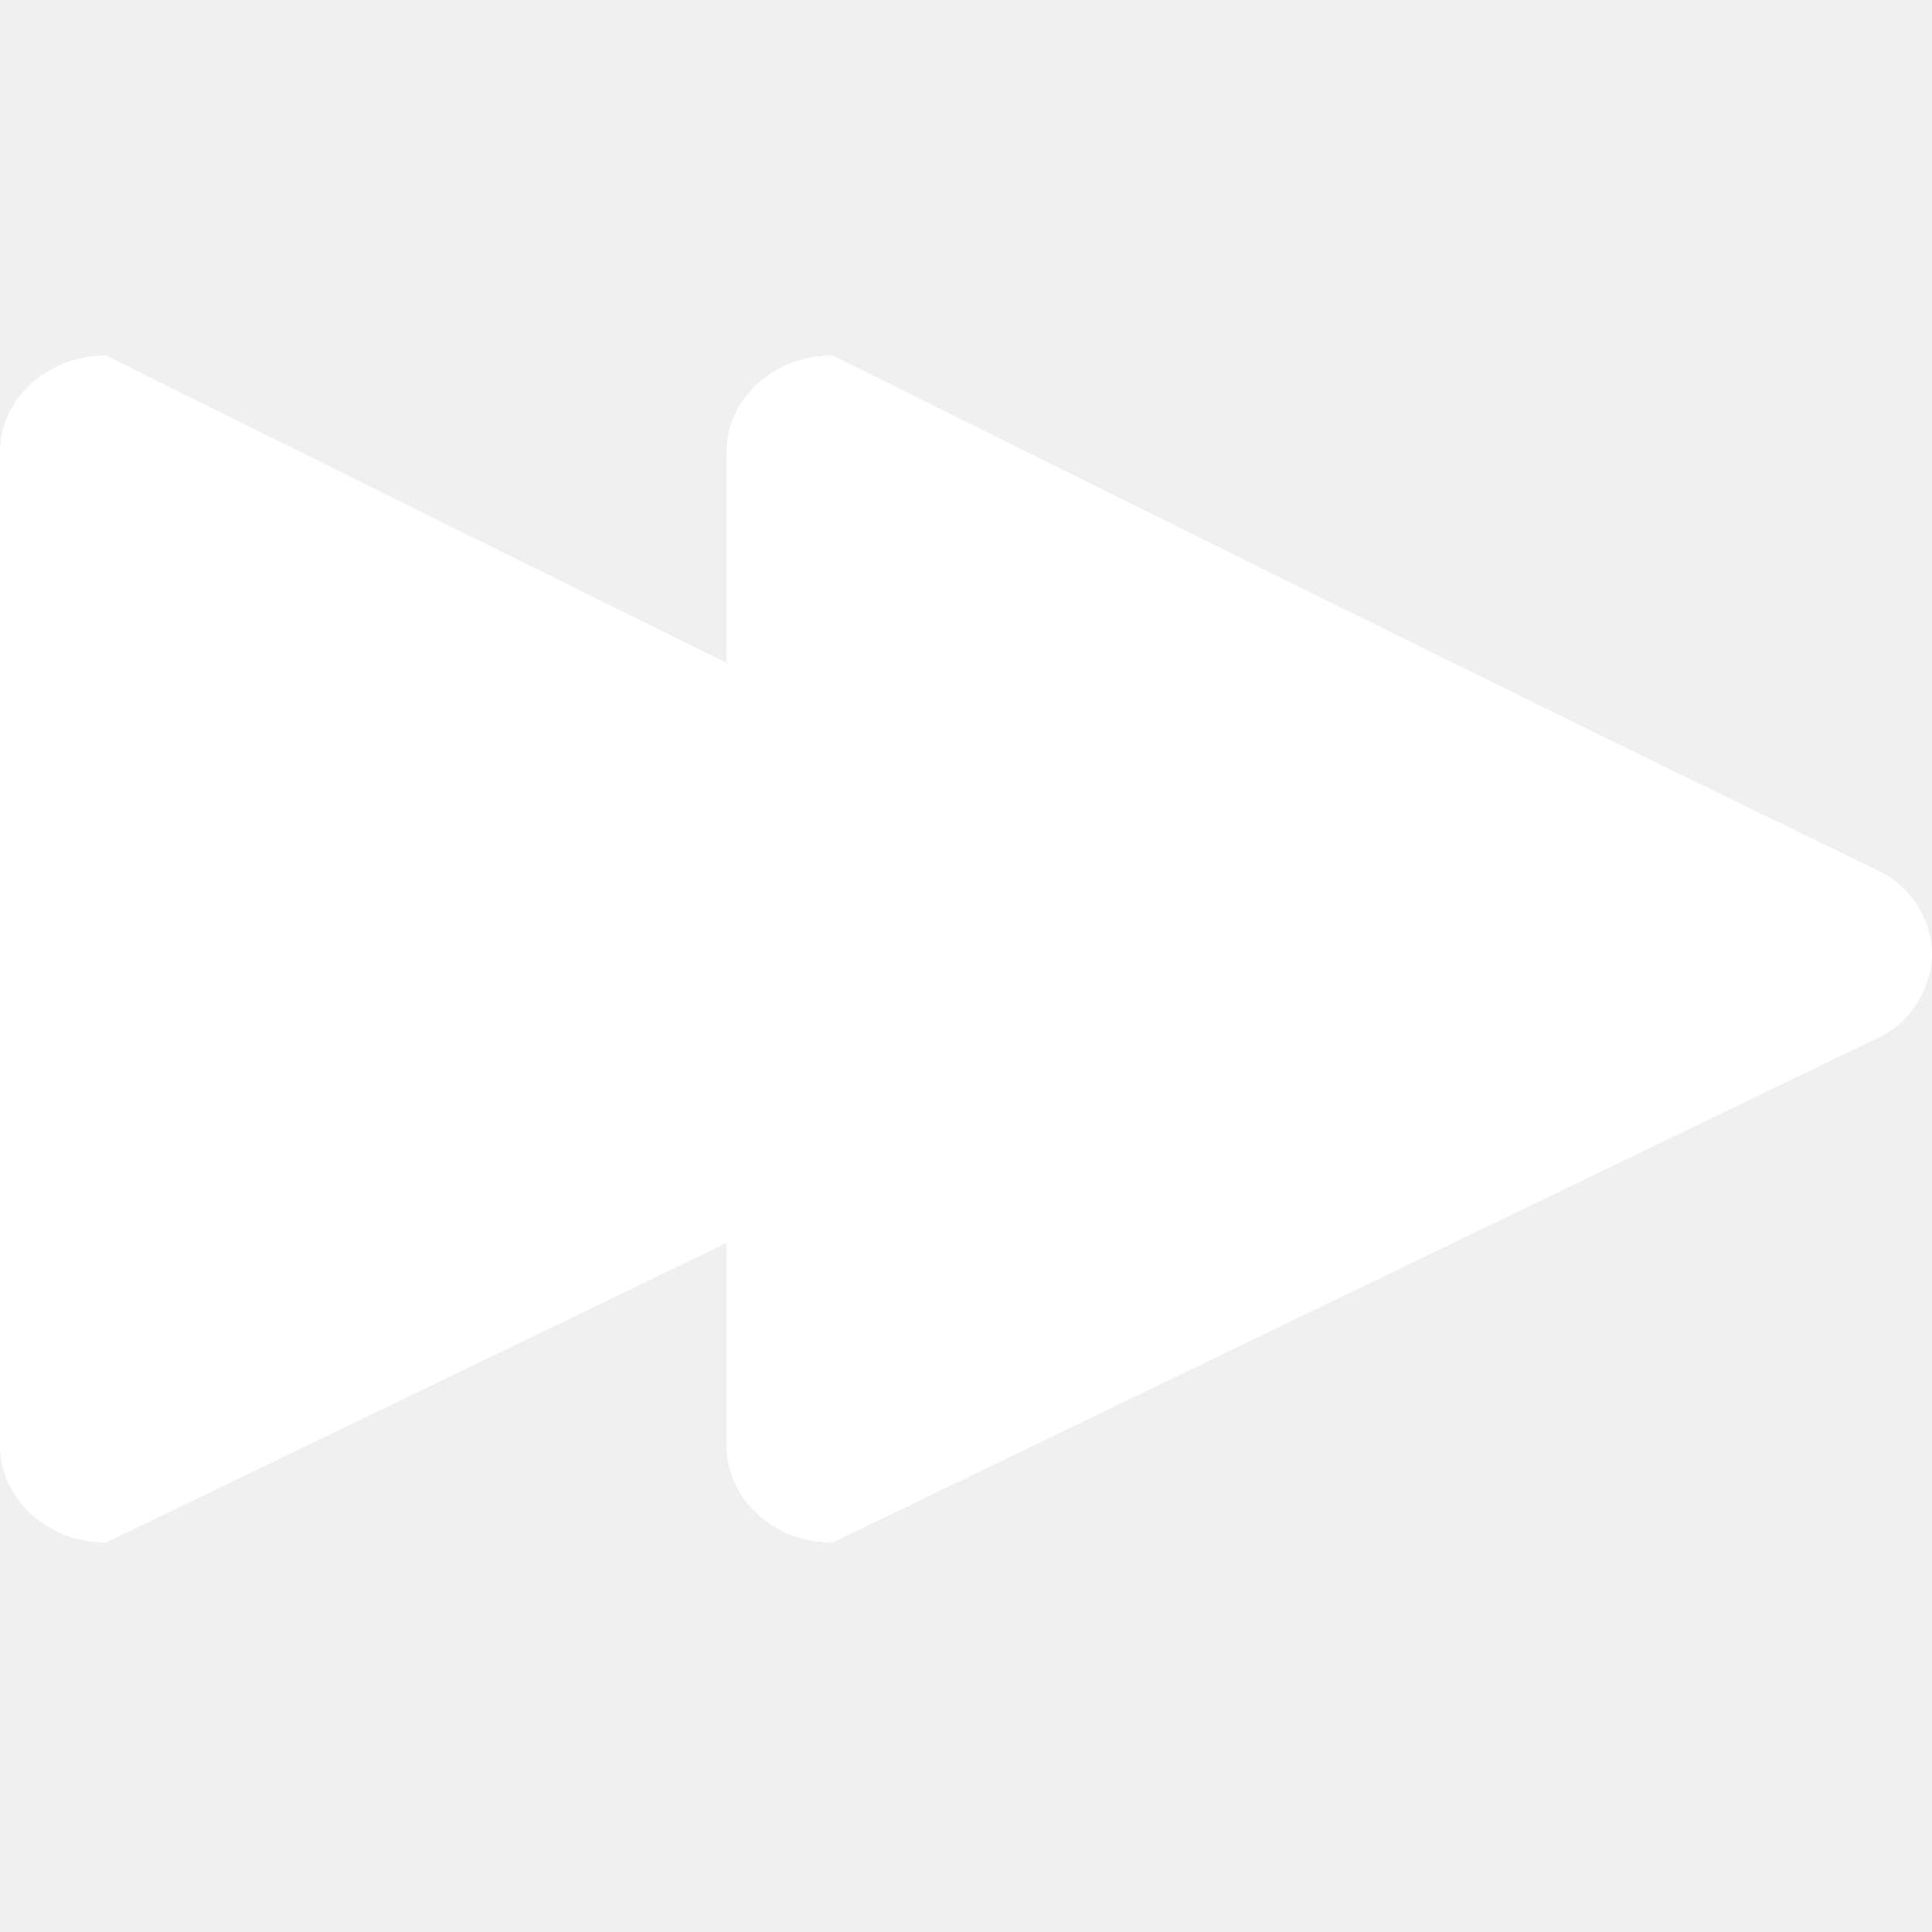
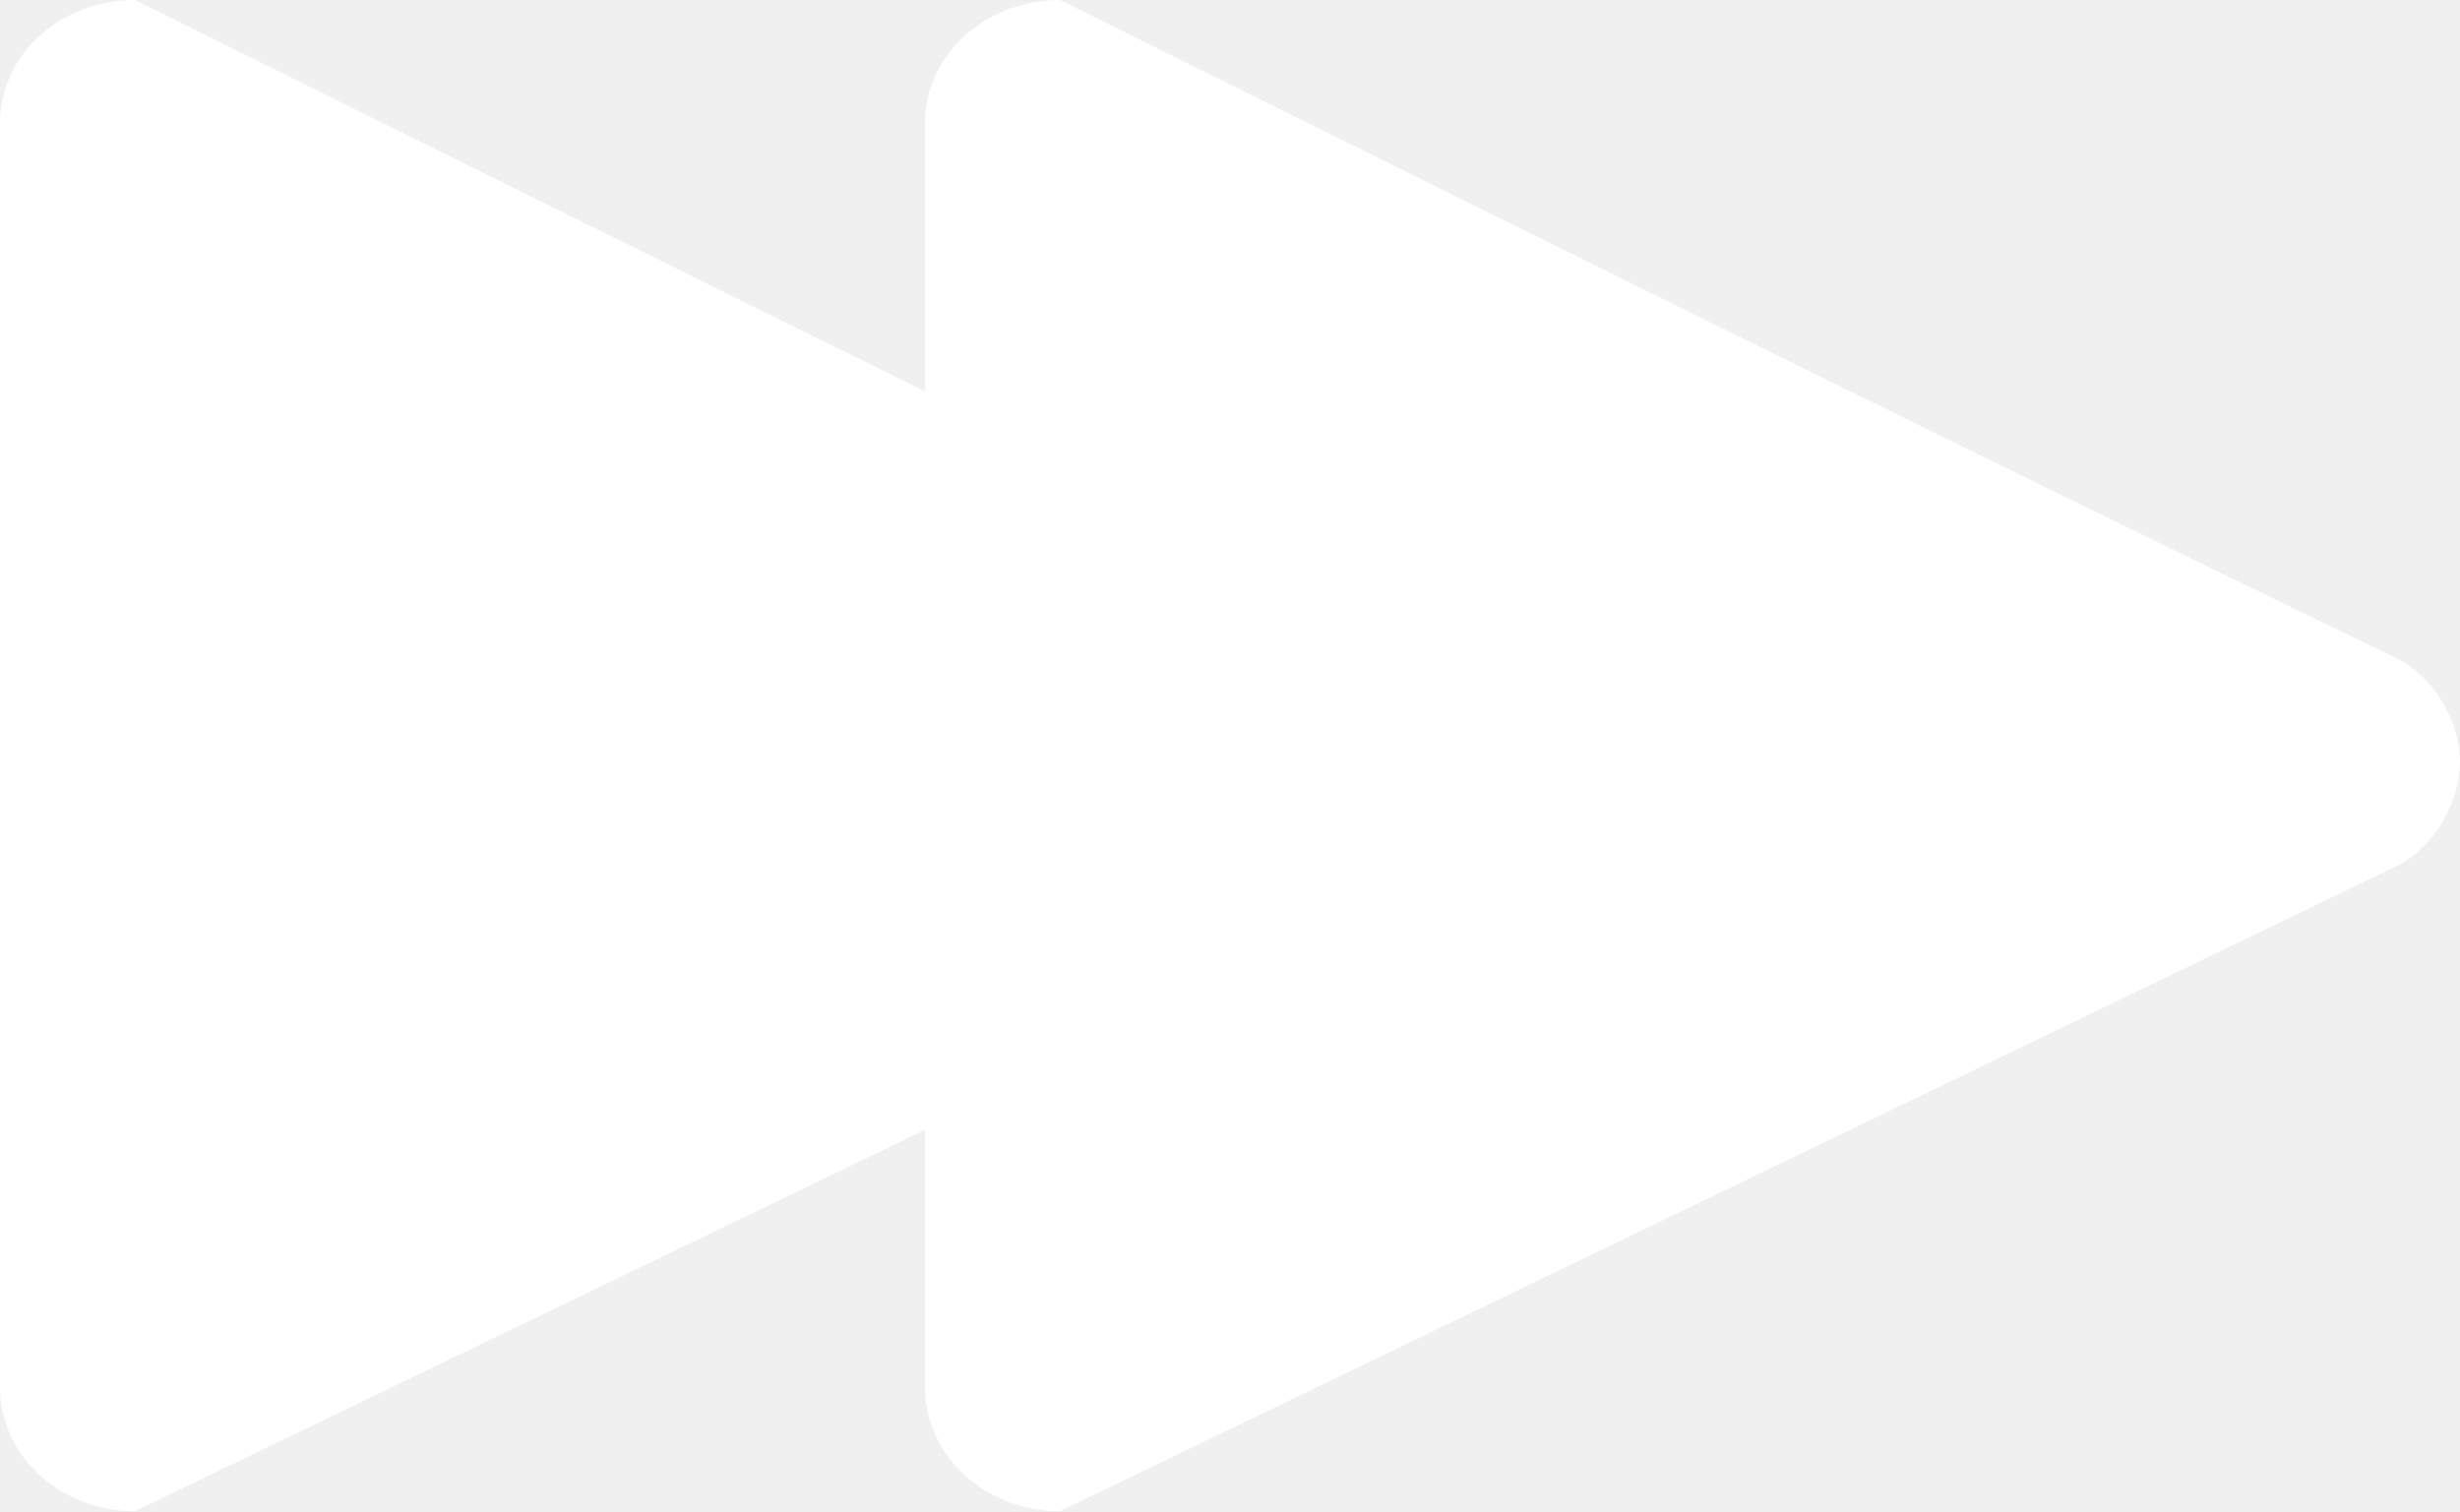
- <svg xmlns="http://www.w3.org/2000/svg" width="128" height="128" id="svg2" version="1.1">
+ <svg xmlns="http://www.w3.org/2000/svg" width="128" height="78.654" id="svg2" version="1.1">
  <defs id="defs4" />
-   <g id="layer1" transform="translate(0,-924.3622)">
-     <g id="g2984" transform="matrix(1.021064,0,0,1.021064,-324.3315,234.5373)">
+   <g id="layer1" transform="translate(9.2407197e-7,-973.708)">
+     <g id="g2984" transform="matrix(1.021064,0,0,1.021064,-324.3315,260.3353)">
      <path id="rect2996" d="m 371.656,698.656 c -3.81,0 -6.875,2.799 -6.875,6.281 l 0,64.438 c 0,3.483 3.065,6.312 6.875,6.312 L 439.75,742.812 c 1.914,-0.924 3.25,-3.274 3.25,-5.312 0,-2.083 -1.315,-4.361 -3.281,-5.312 -22.488,-10.878 -45.481,-22.321 -68.062,-33.531 z" style="fill:#ffffff" />
      <path id="rect2996-3" d="m 324.516,698.656 c -3.81,0 -6.875,2.799 -6.875,6.281 l 0,64.438 c 0,3.483 3.065,6.312 6.875,6.312 l 68.094,-32.875 c 1.914,-0.924 3.25,-3.274 3.25,-5.312 0,-2.083 -1.315,-4.361 -3.281,-5.312 -22.488,-10.878 -45.481,-22.321 -68.062,-33.531 z" style="fill:#ffffff" />
    </g>
  </g>
</svg>
